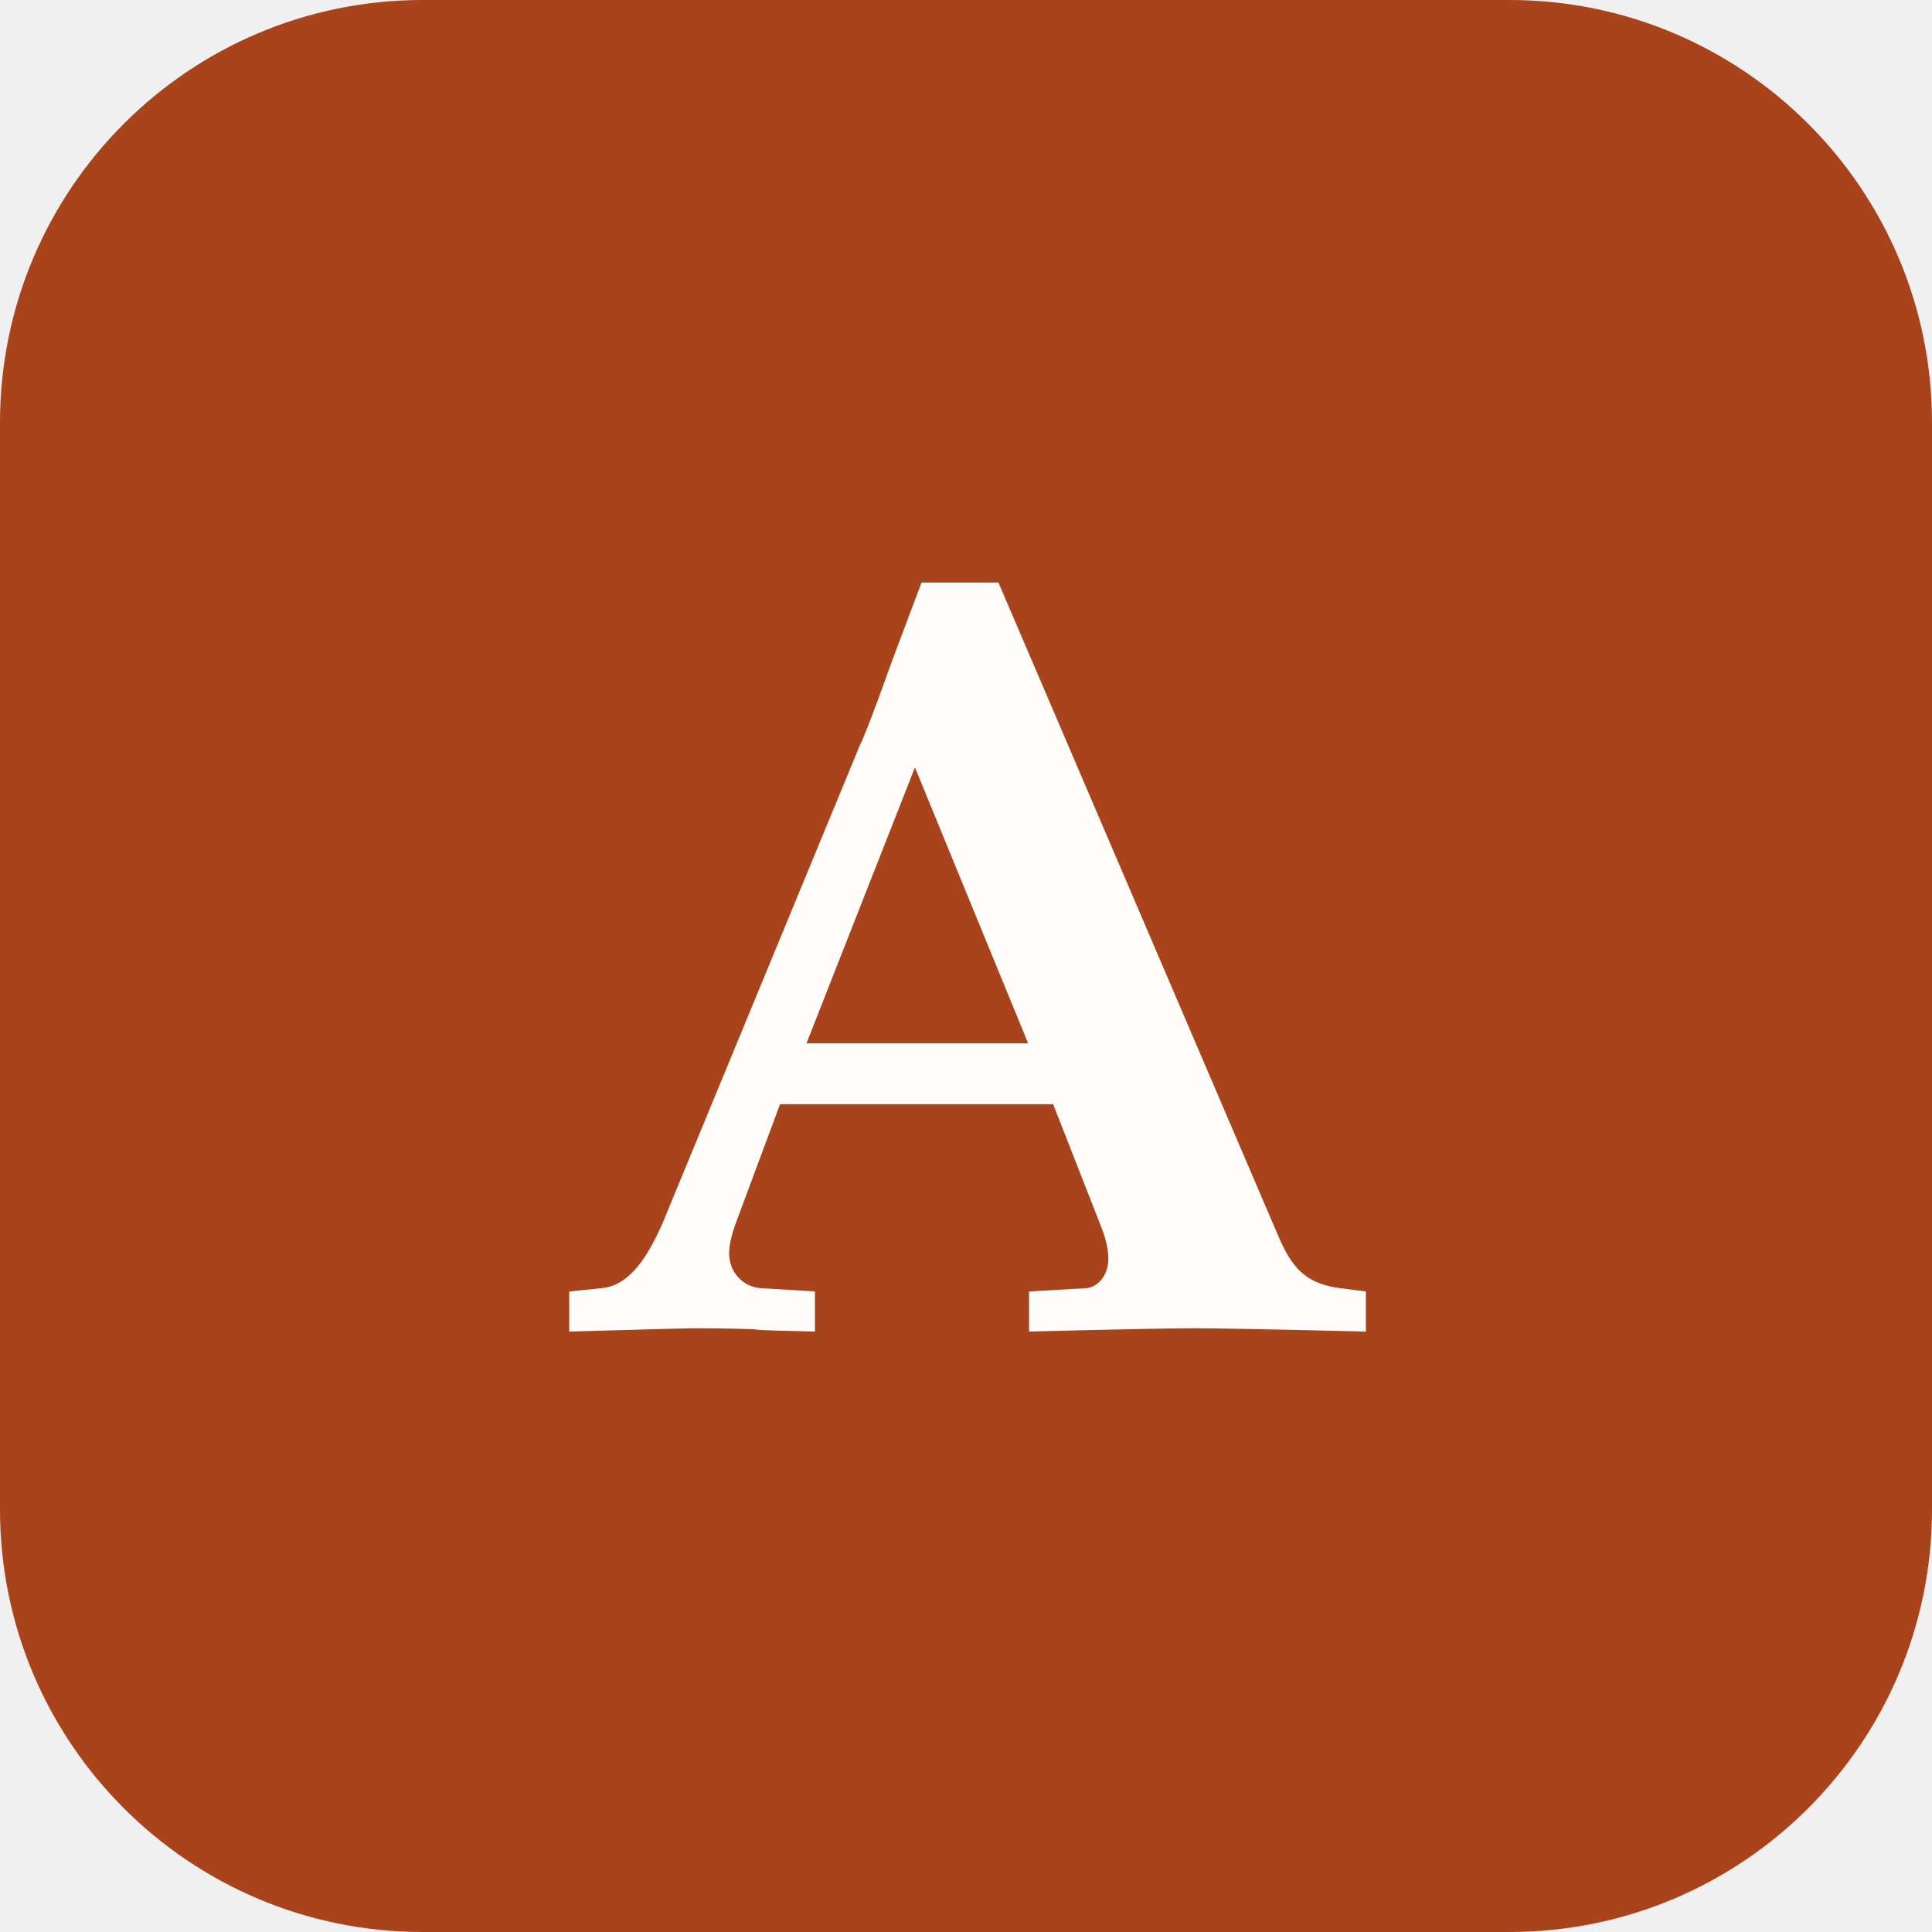
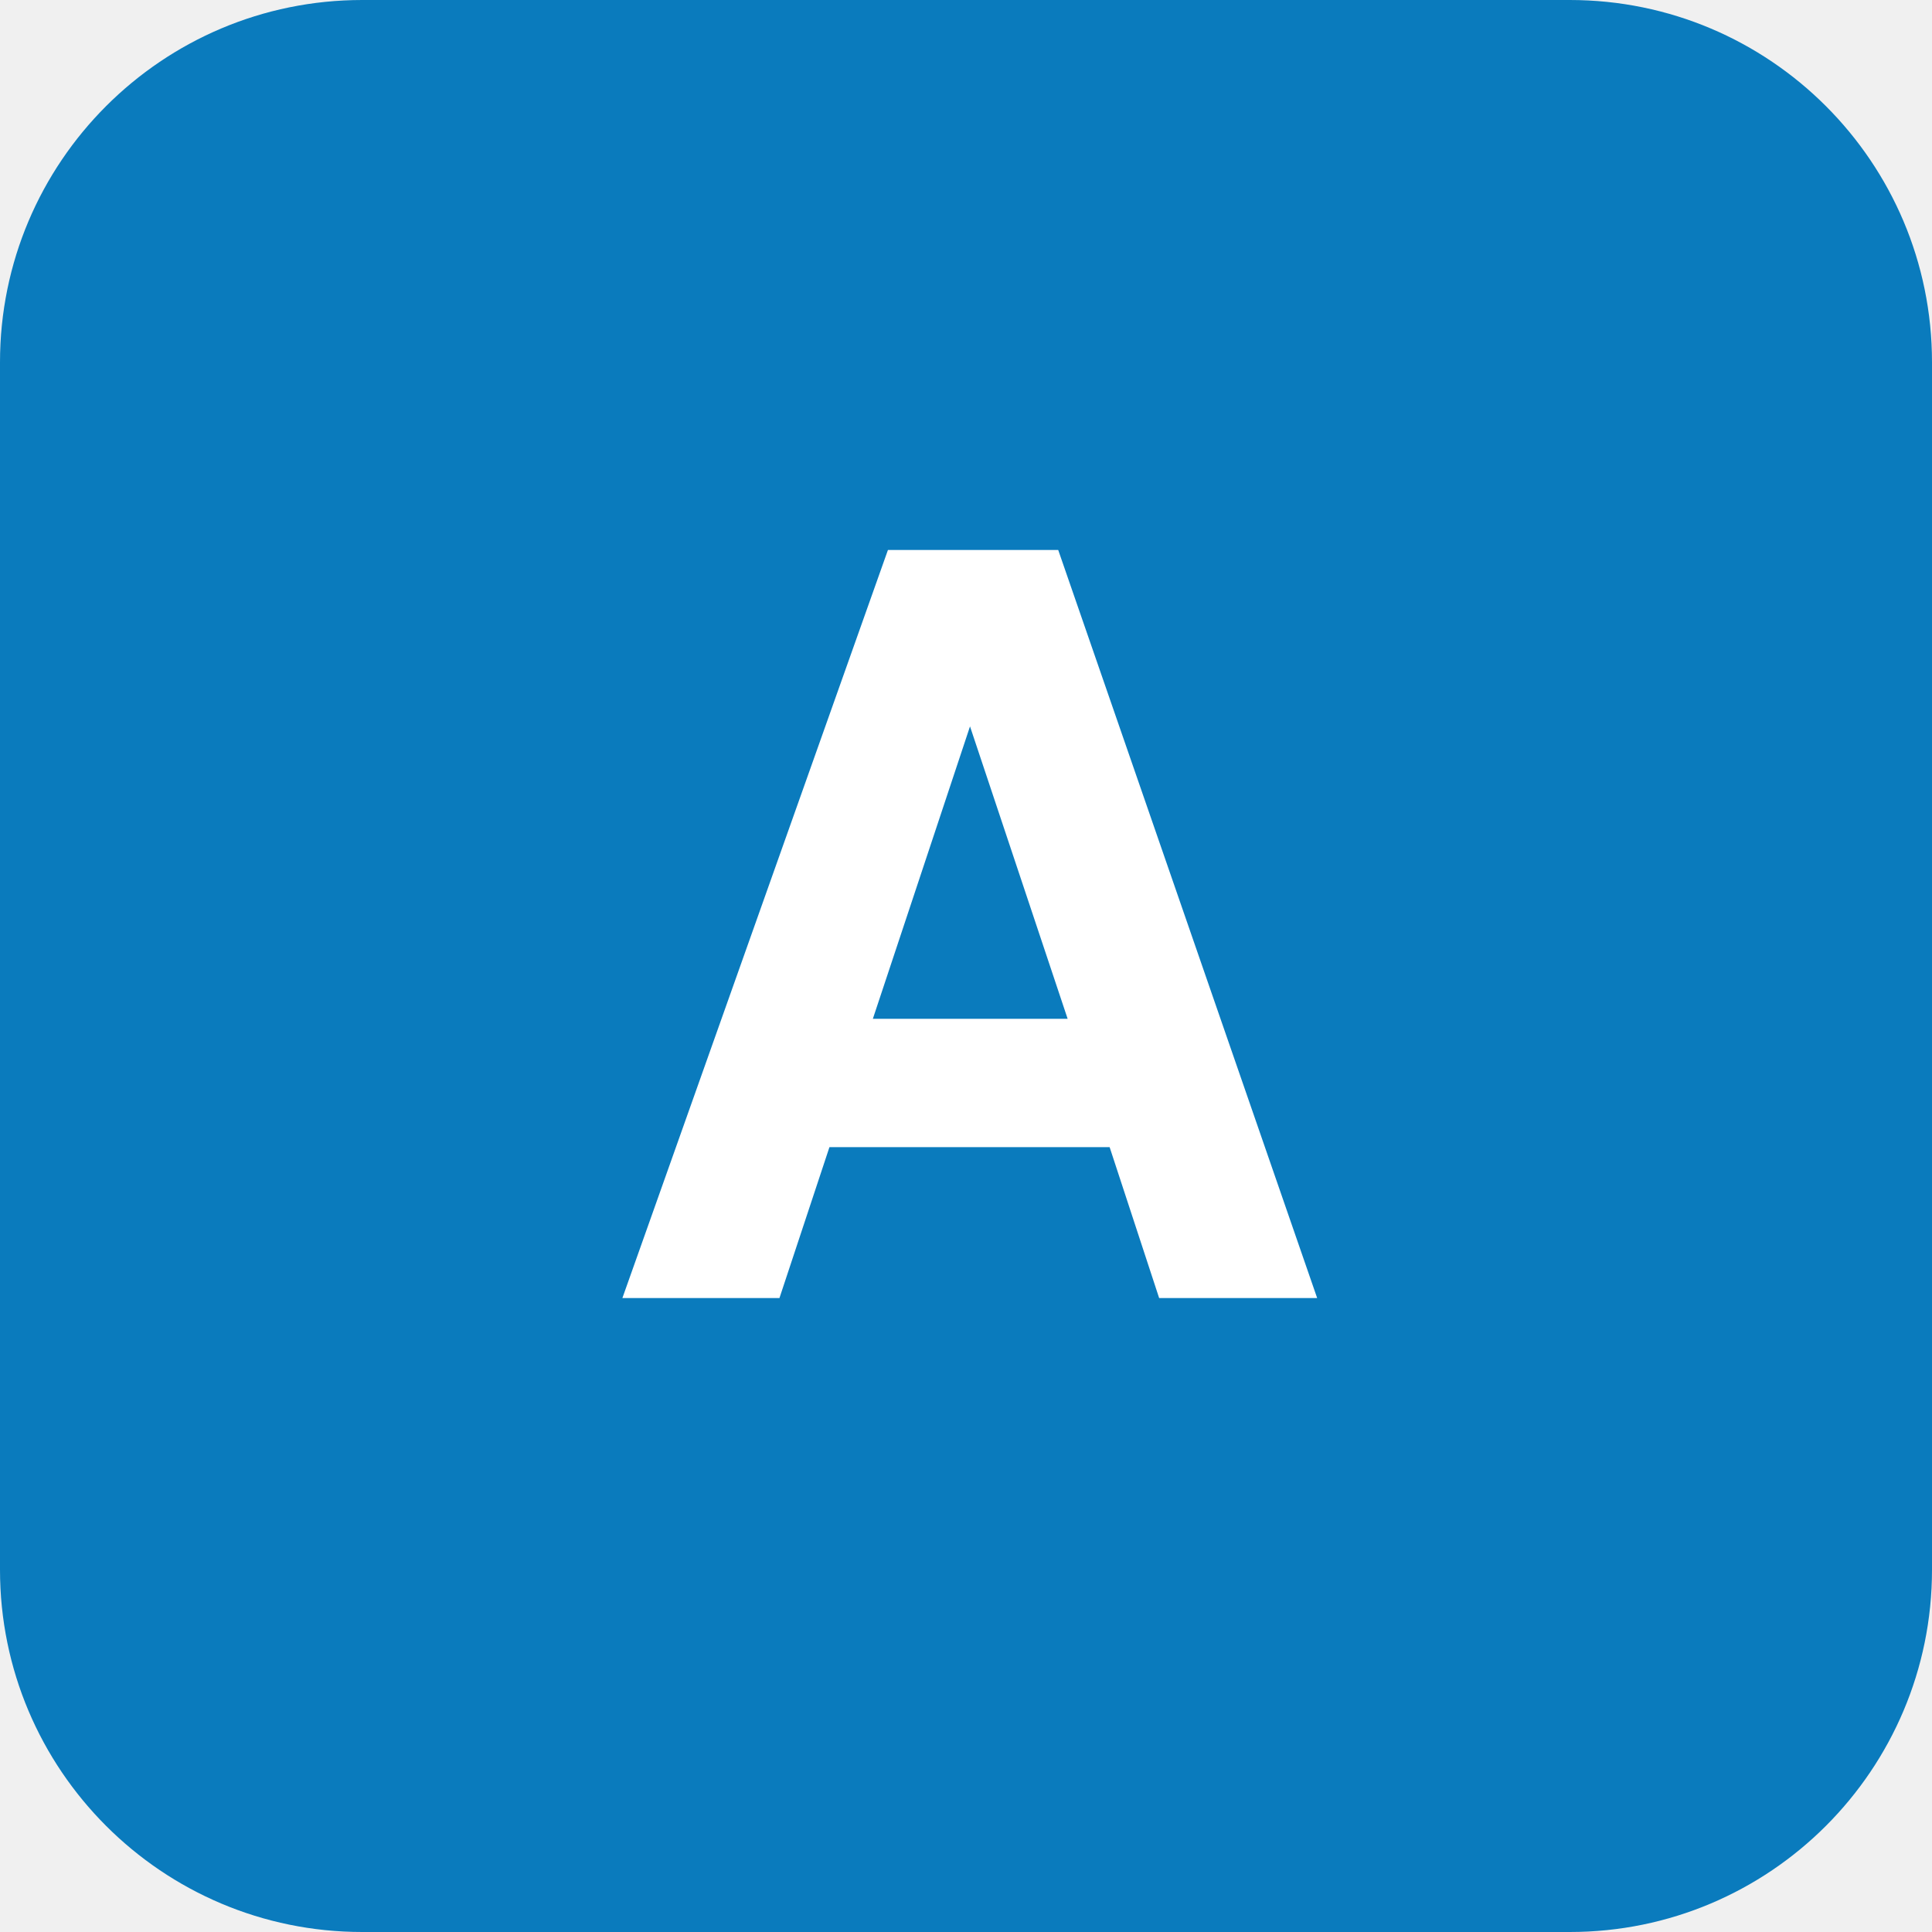
<svg xmlns="http://www.w3.org/2000/svg" viewBox="0 0 64 64">
-   <rect width="64" height="64" rx="14" fill="#a8431c" />
-   <text x="32" y="44" font-family="Palatino, Georgia, serif" font-size="36" font-weight="600" fill="#fffdf9" text-anchor="middle">A</text>
+   <rect width="64" height="64" rx="12" fill="#0a7bbd" />
+   <text x="32" y="43" font-family="-apple-system, Helvetica, Arial, sans-serif" font-size="34" font-weight="600" fill="#ffffff" text-anchor="middle">A</text>
</svg>
